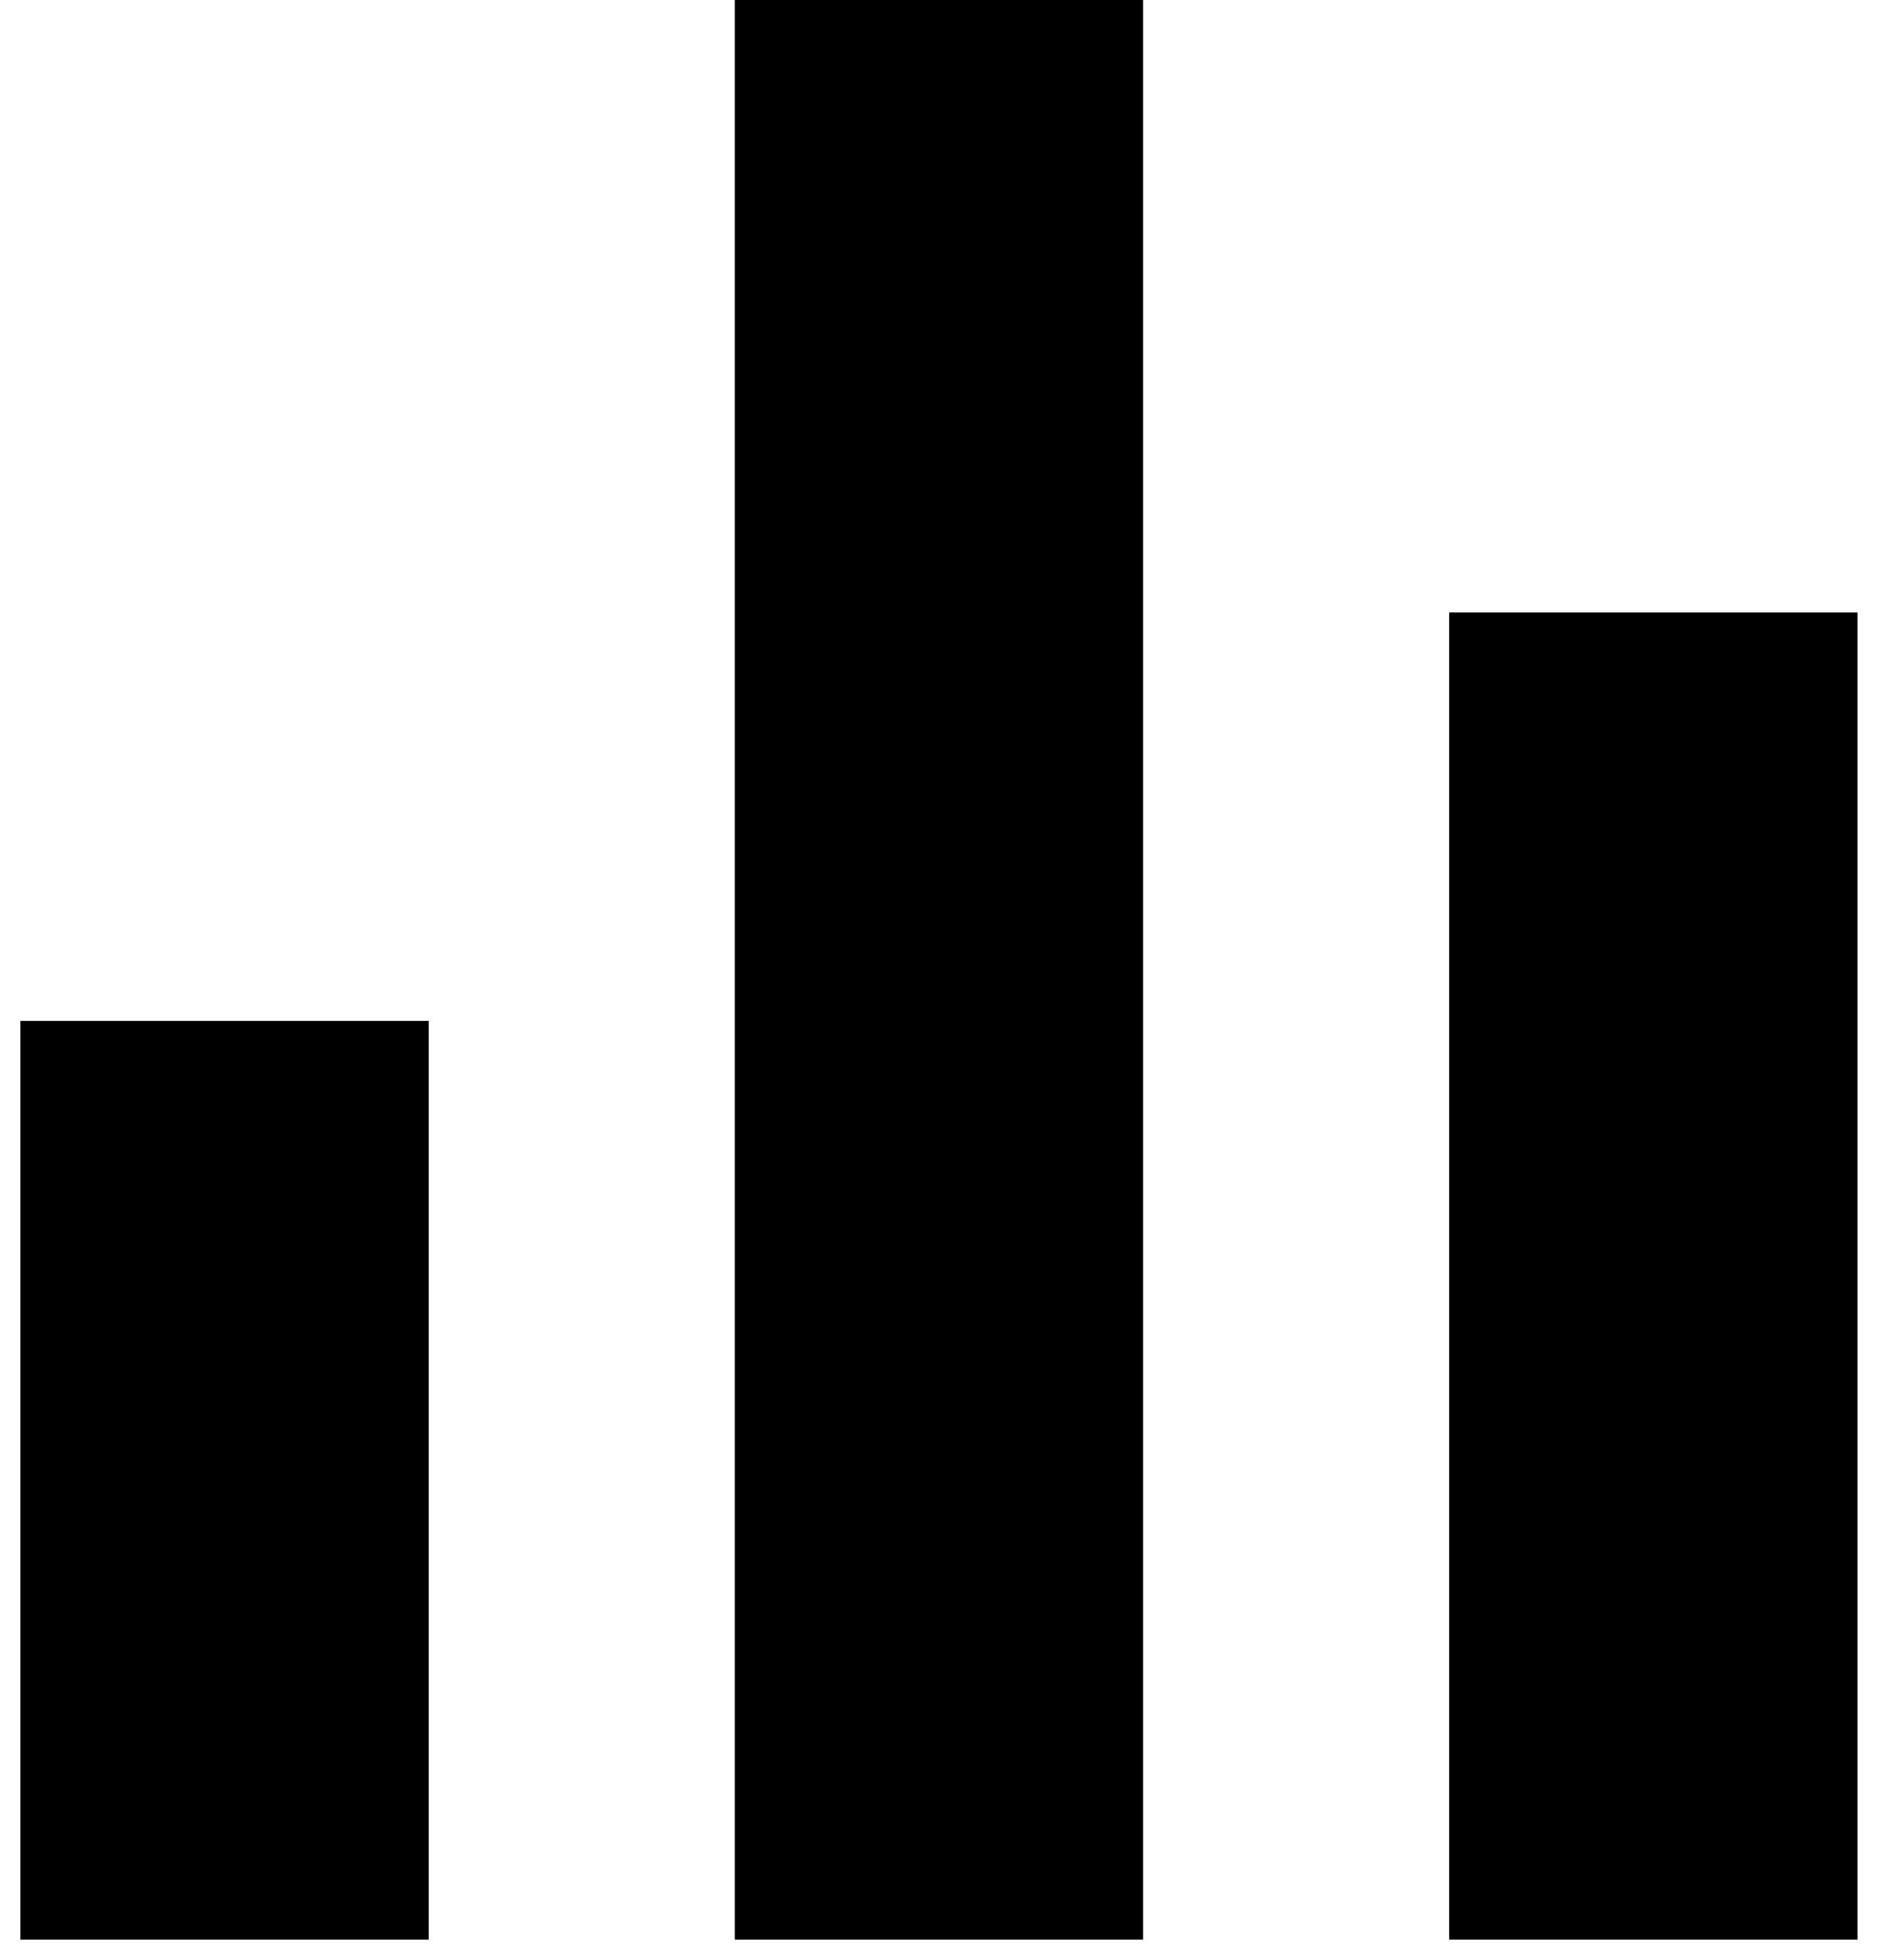
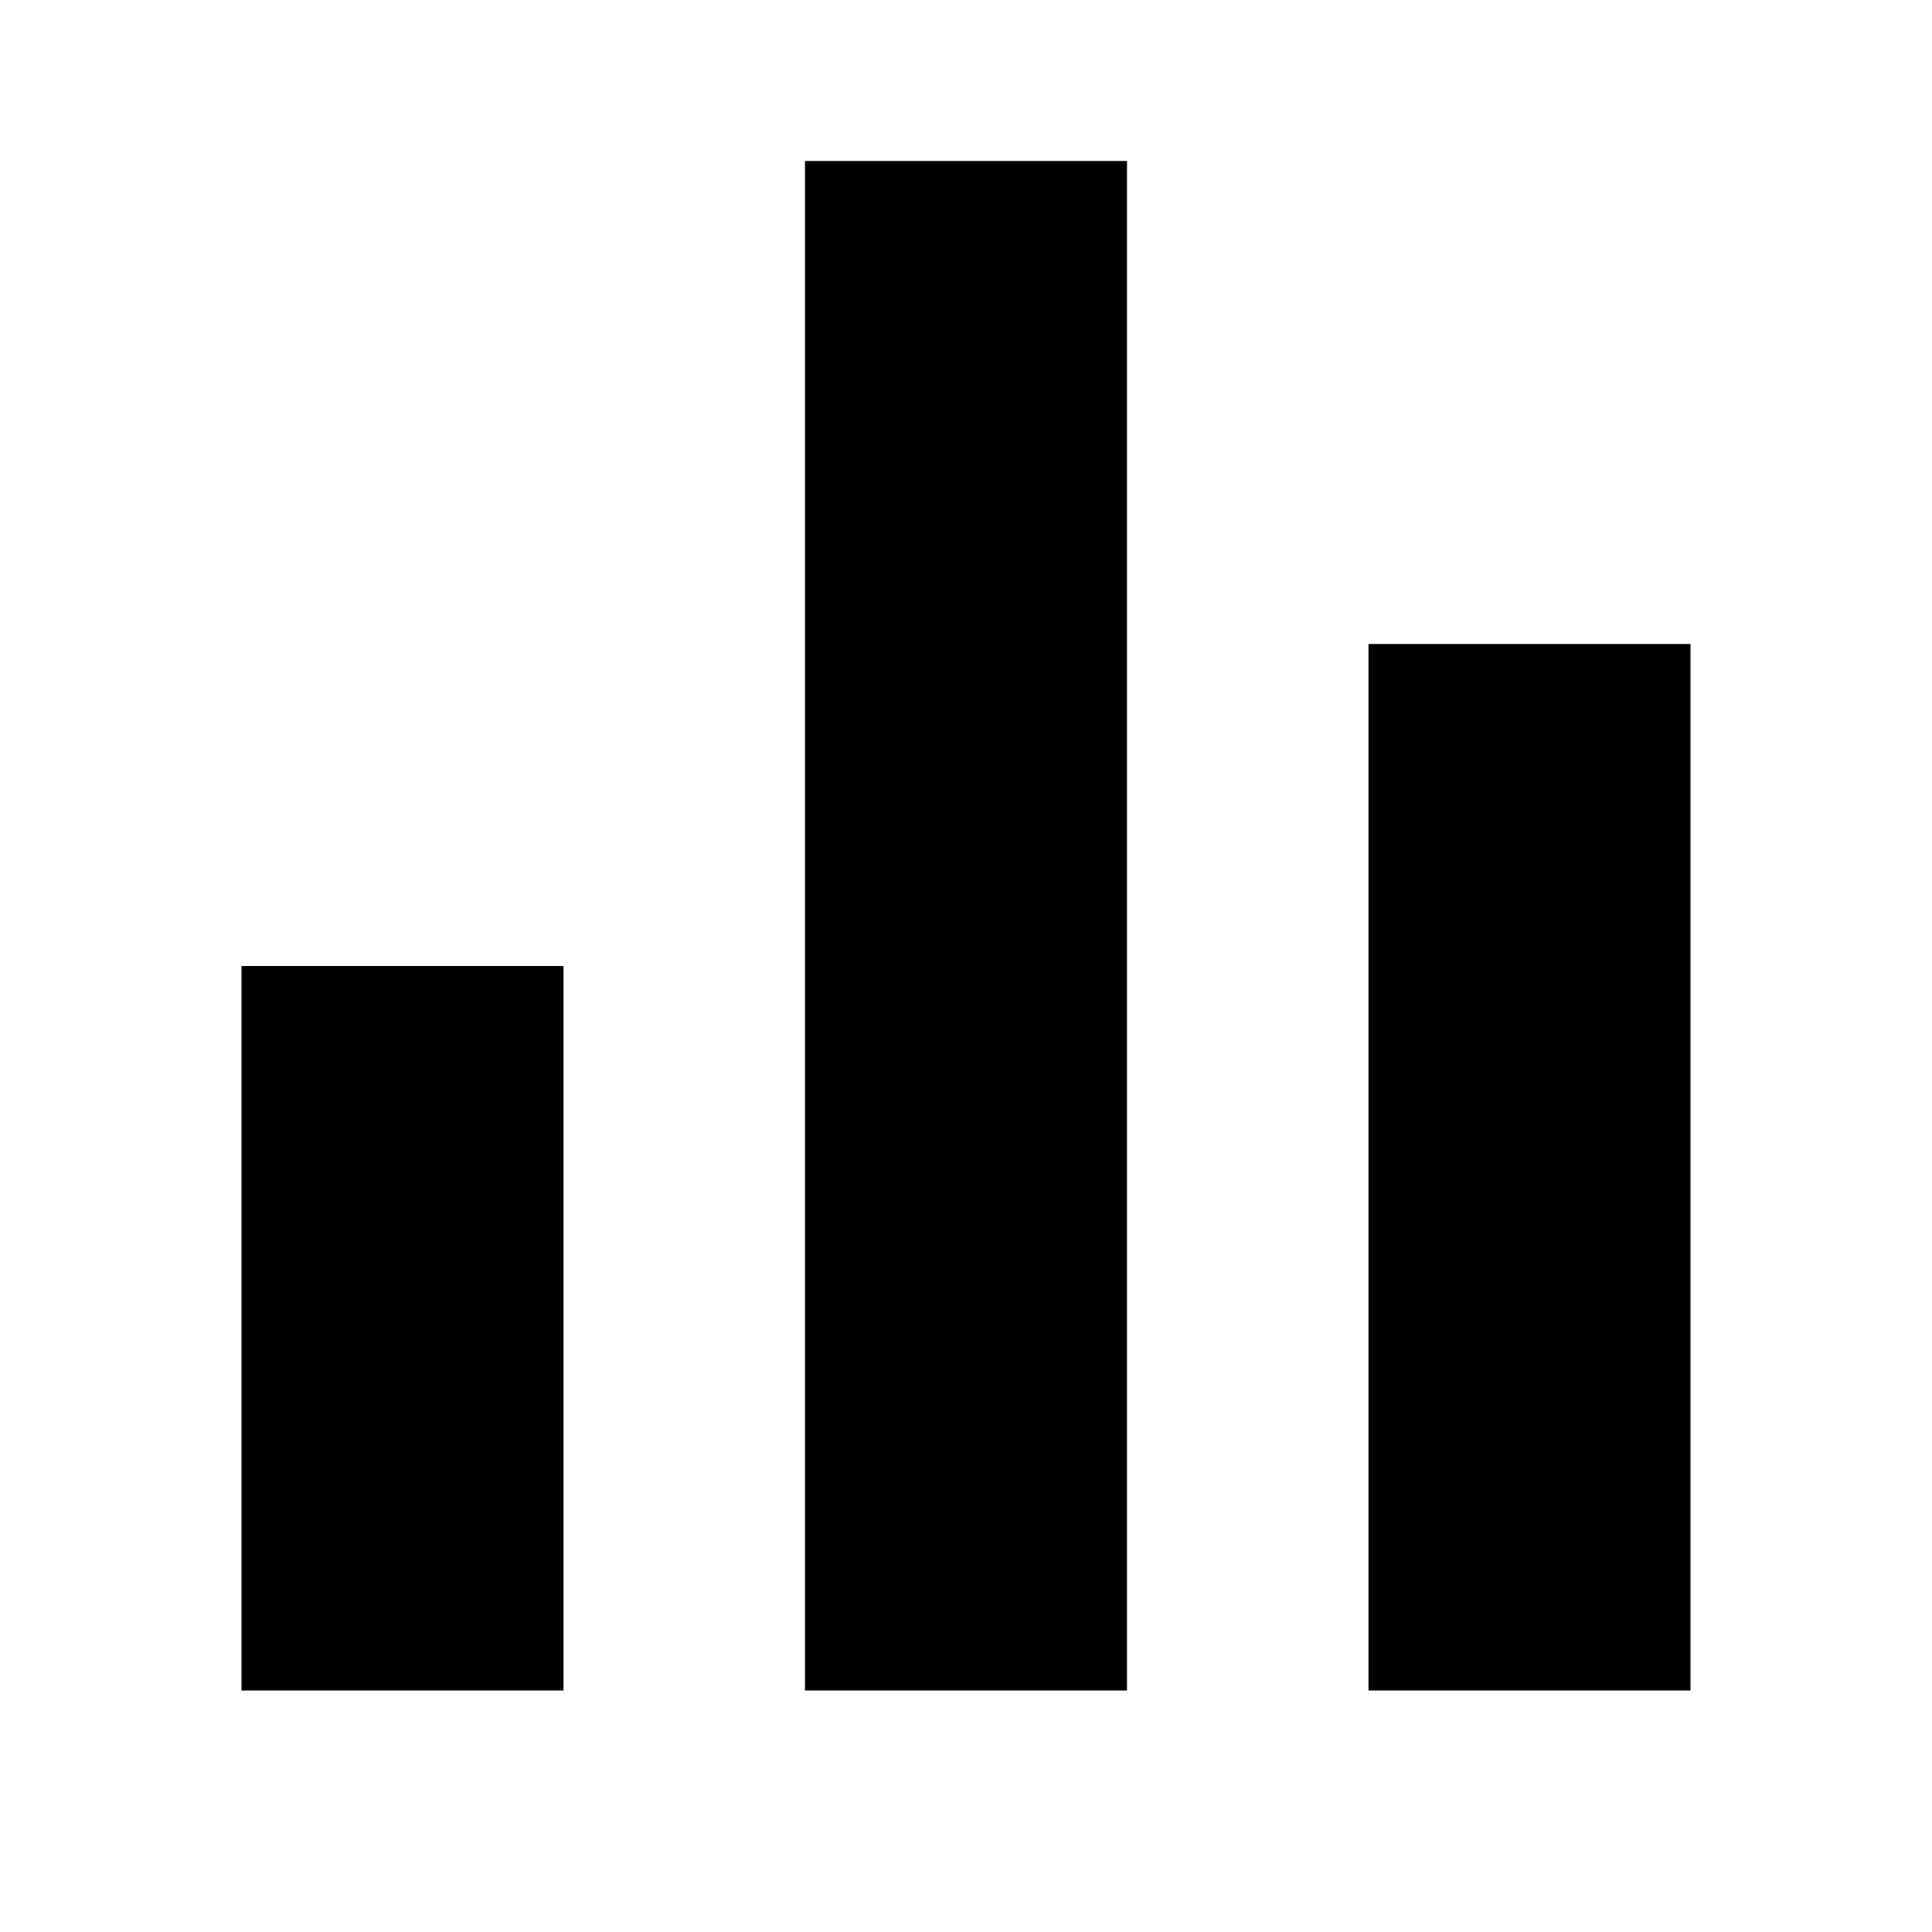
- <svg xmlns="http://www.w3.org/2000/svg" width="46" height="48" viewBox="0 0 46 48" fill="none">
-   <path d="M0.5 25H10.5V47.5H0.5V25ZM35.5 15H45.5V47.5H35.5V15ZM18 0H28V47.5H18V0Z" fill="black" />
+ <svg xmlns="http://www.w3.org/2000/svg" width="60" height="60" viewBox="0 0 60 60" fill="none">
+   <path d="M7.5 30H17.5V52.5H7.5V30ZM42.5 20H52.5V52.5H42.5V20ZM25 5H35V52.5H25V5Z" fill="black" />
</svg>
